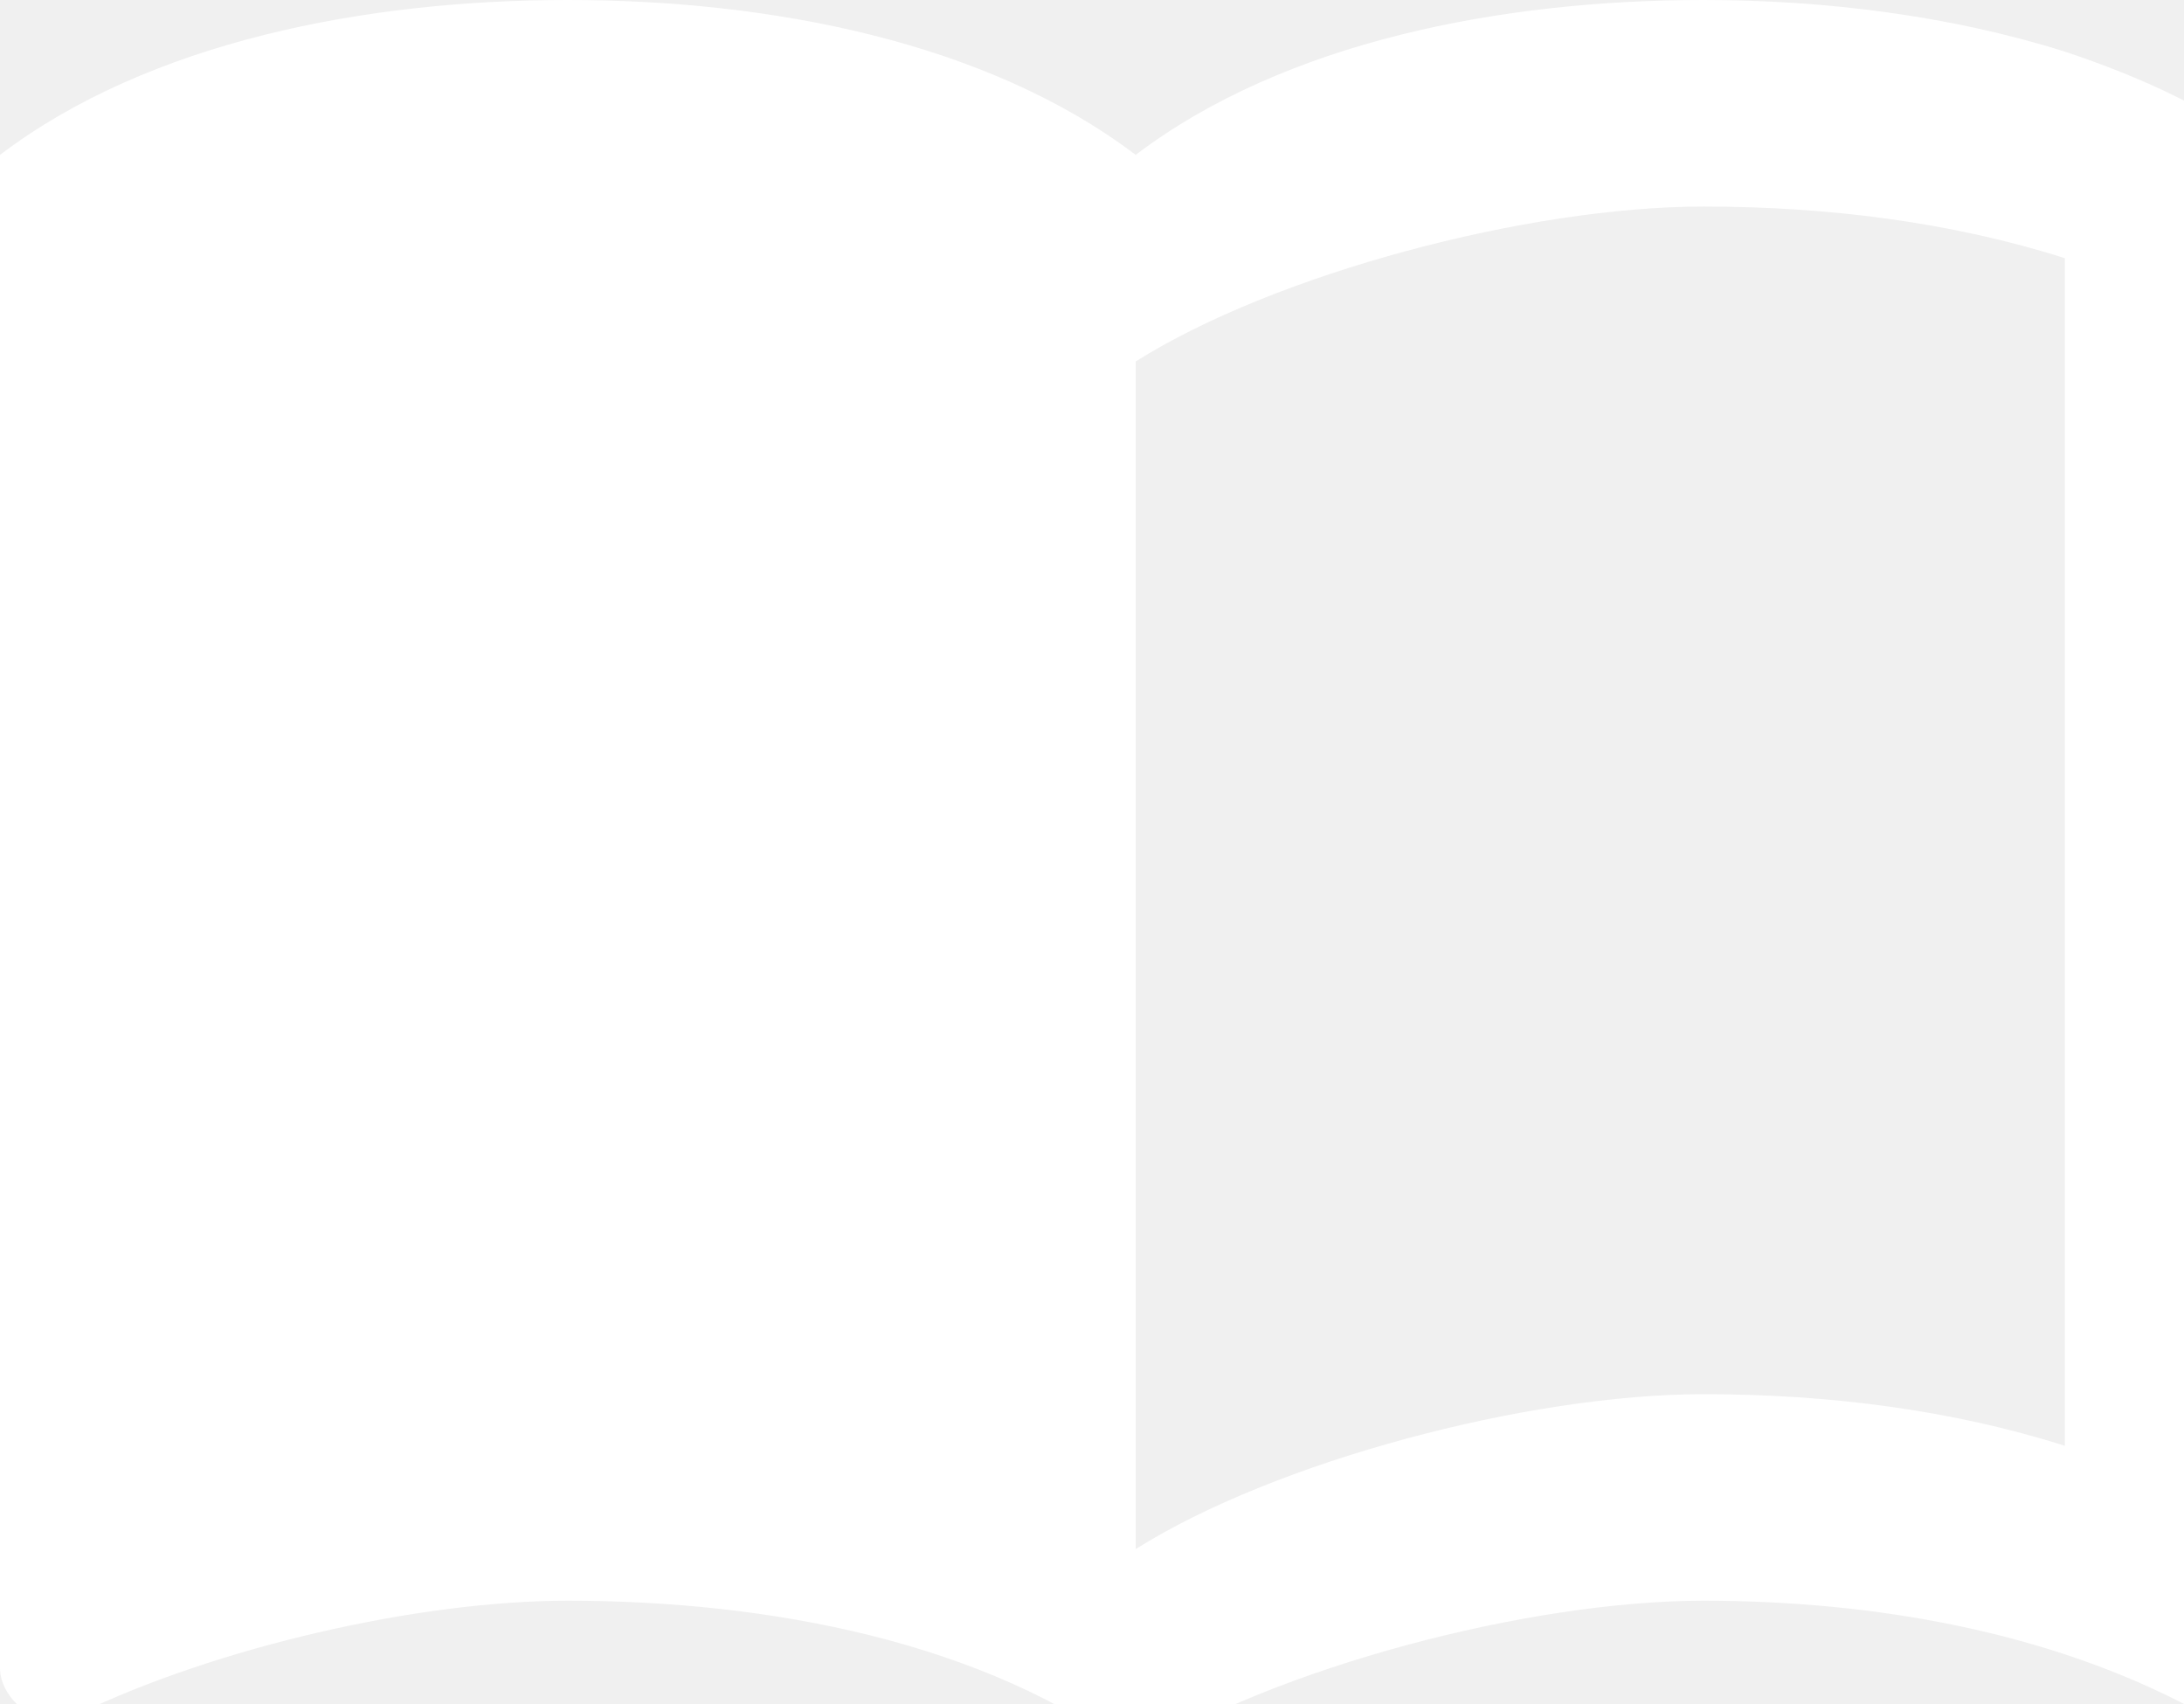
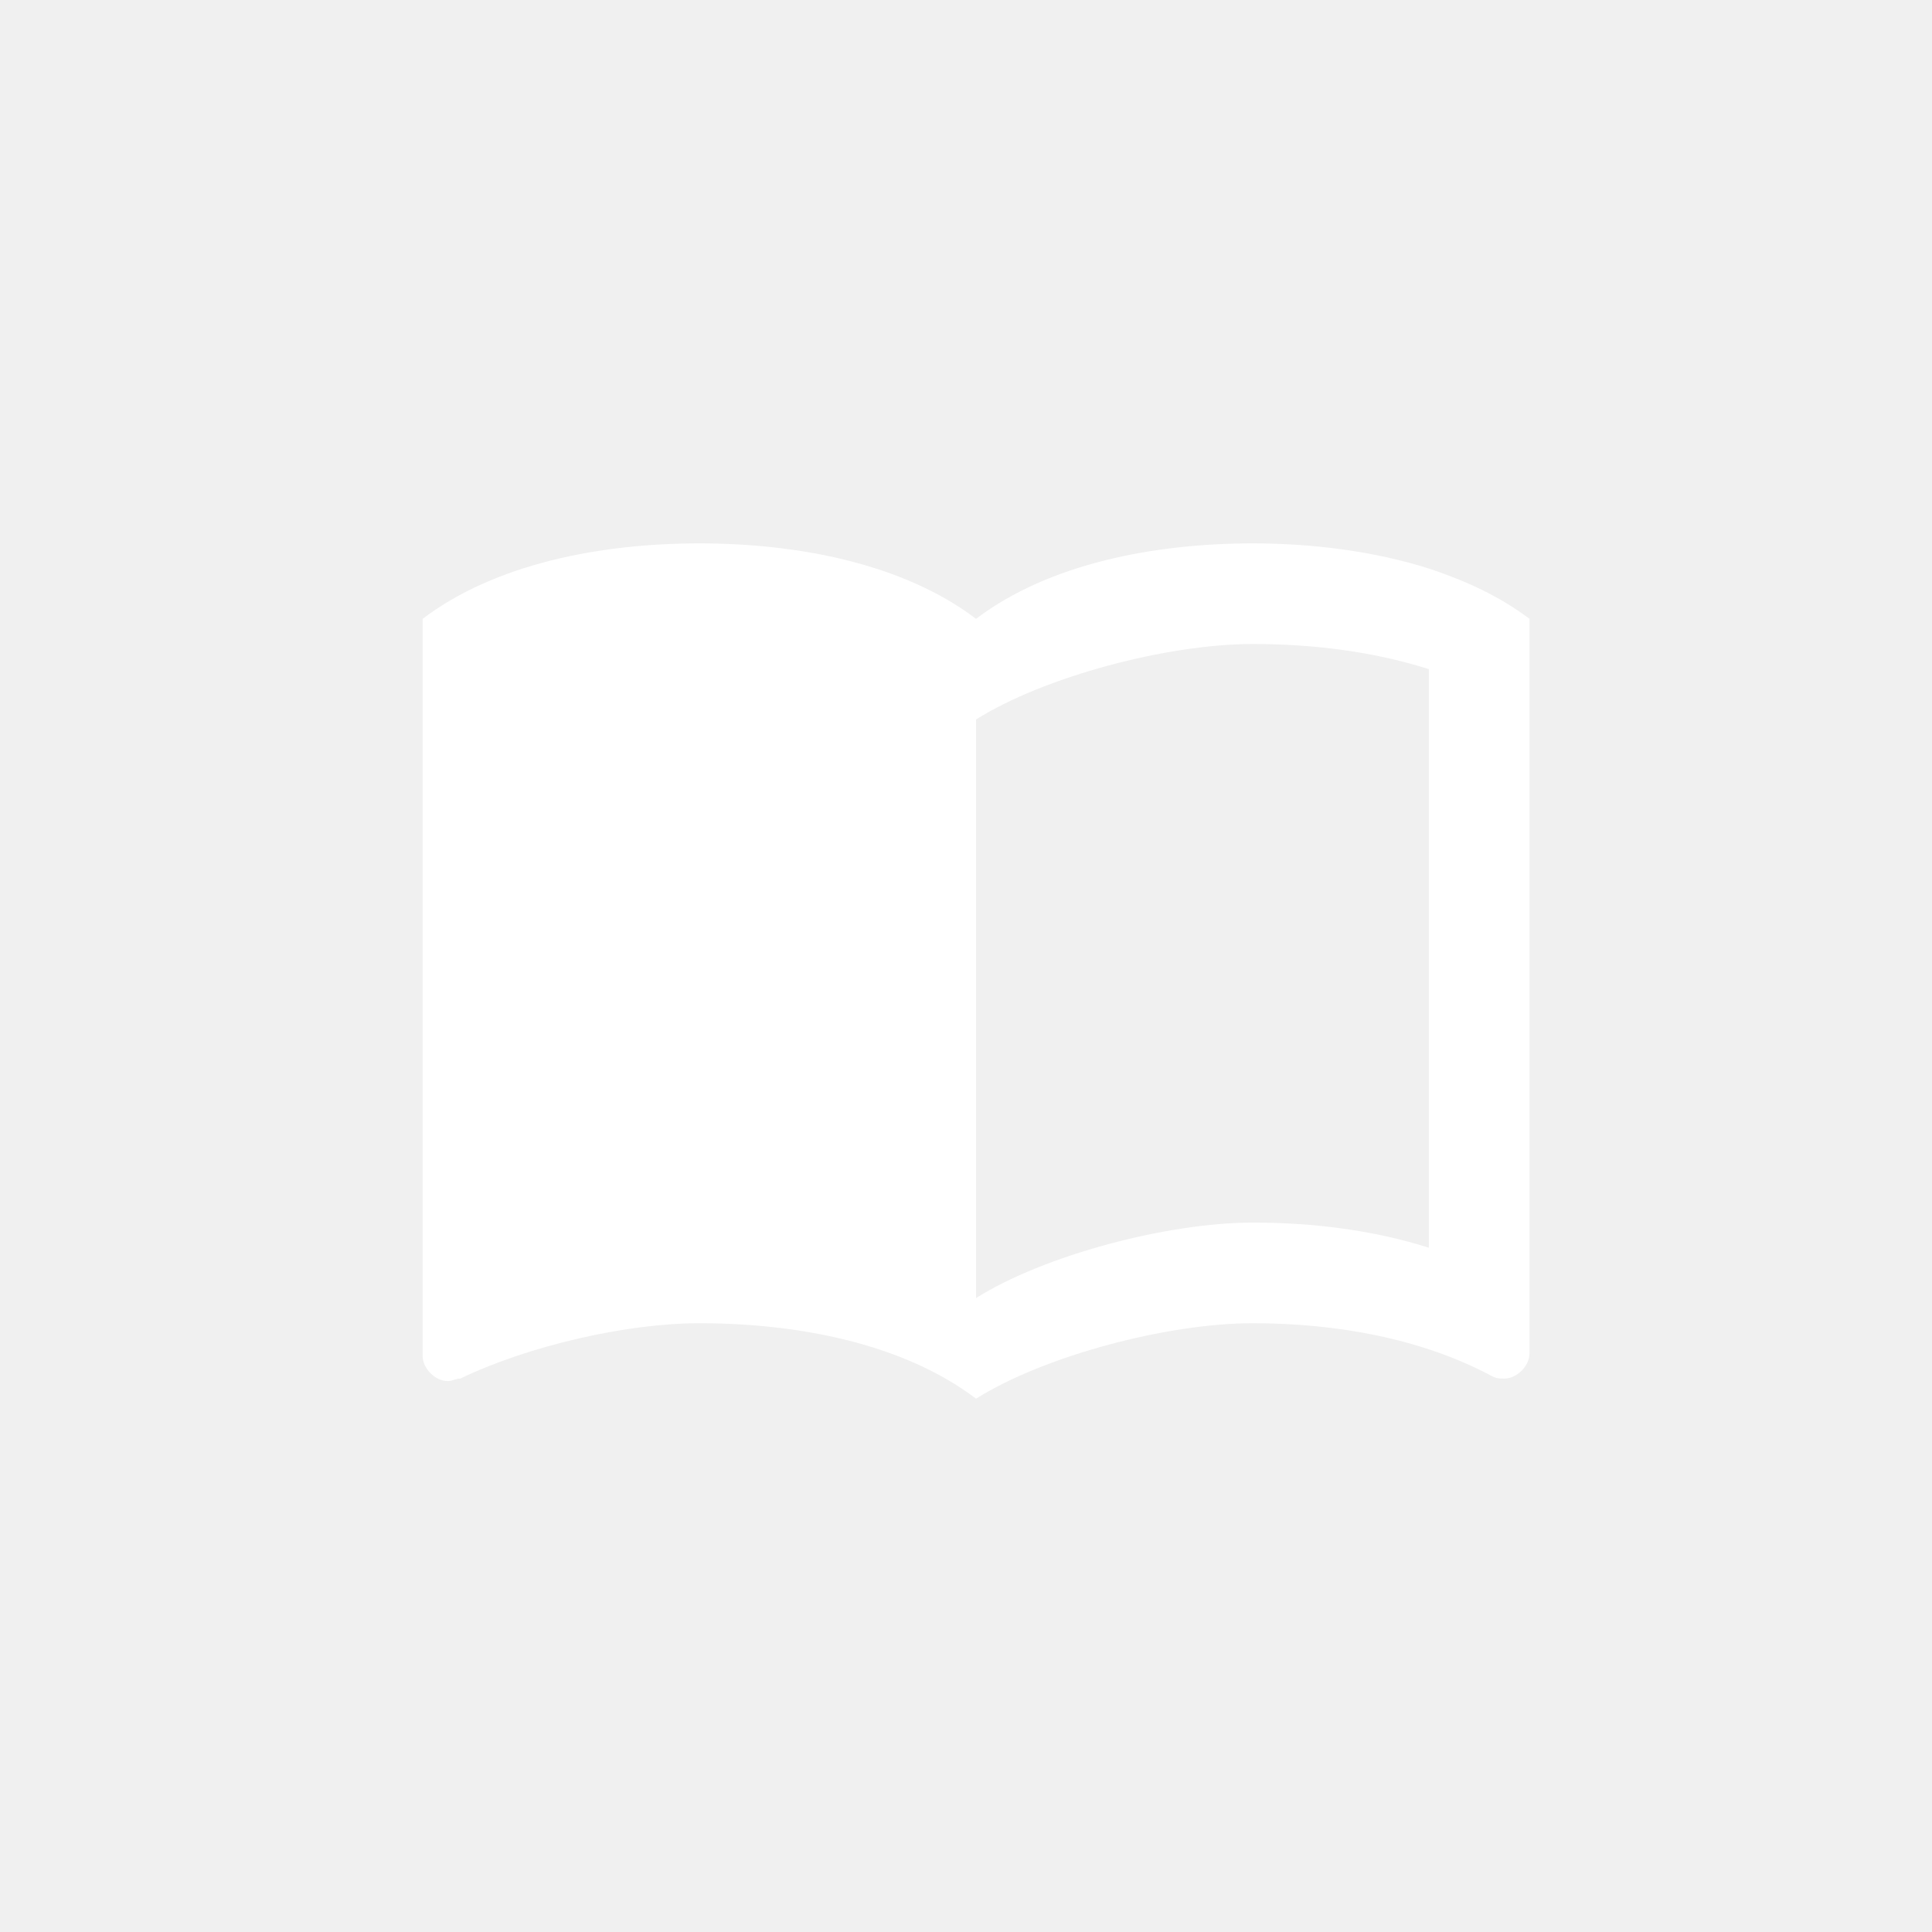
- <svg xmlns="http://www.w3.org/2000/svg" width="50" height="39" viewBox="0 0 50 39" fill="none">
-   <path fill-rule="evenodd" clip-rule="evenodd" d="M47.273 1.182C44.649 0.355 41.766 0 39 0C34.391 0 29.427 0.945 26 3.545C22.573 0.945 17.609 0 13 0C8.391 0 3.427 0.945 0 3.545V38.173C0 38.764 0.591 39.355 1.182 39.355C1.418 39.355 1.536 39.236 1.773 39.236C4.964 37.7 9.573 36.636 13 36.636C17.609 36.636 22.573 37.582 26 40.182C29.191 38.173 34.982 36.636 39 36.636C42.9 36.636 46.918 37.346 50.227 39.118C50.464 39.236 50.582 39.236 50.818 39.236C51.409 39.236 52 38.645 52 38.055V3.545C50.582 2.482 49.045 1.773 47.273 1.182ZM47.273 33.091C44.673 32.264 41.836 31.909 39 31.909C34.982 31.909 29.191 33.446 26 35.455V8.273C29.191 6.264 34.982 4.727 39 4.727C41.836 4.727 44.673 5.082 47.273 5.909V33.091Z" fill="white" />
+ <svg xmlns="http://www.w3.org/2000/svg" width="96" height="96" viewBox="0 0 96 96" fill="none">
+   <path fill-rule="evenodd" clip-rule="evenodd" d="M71 28.25C68.225 27.375 65.175 27 62.25 27C57.375 27 52.125 28 48.5 30.75C44.875 28 39.625 27 34.75 27C29.875 27 24.625 28 21 30.75V67.375C21 68 21.625 68.625 22.25 68.625C22.5 68.625 22.625 68.5 22.875 68.5C26.25 66.875 31.125 65.75 34.75 65.75C39.625 65.75 44.875 66.75 48.5 69.5C51.875 67.375 58 65.75 62.25 65.75C66.375 65.75 70.625 66.5 74.125 68.375C74.375 68.5 74.5 68.5 74.75 68.5C75.375 68.5 76 67.875 76 67.25V30.75C74.5 29.625 72.875 28.875 71 28.25ZM71 62C68.25 61.125 65.25 60.75 62.25 60.75C58 60.75 51.875 62.375 48.5 64.5V35.75C51.875 33.625 58 32 62.25 32C65.25 32 68.25 32.375 71 33.25V62Z" fill="white" />
</svg>
